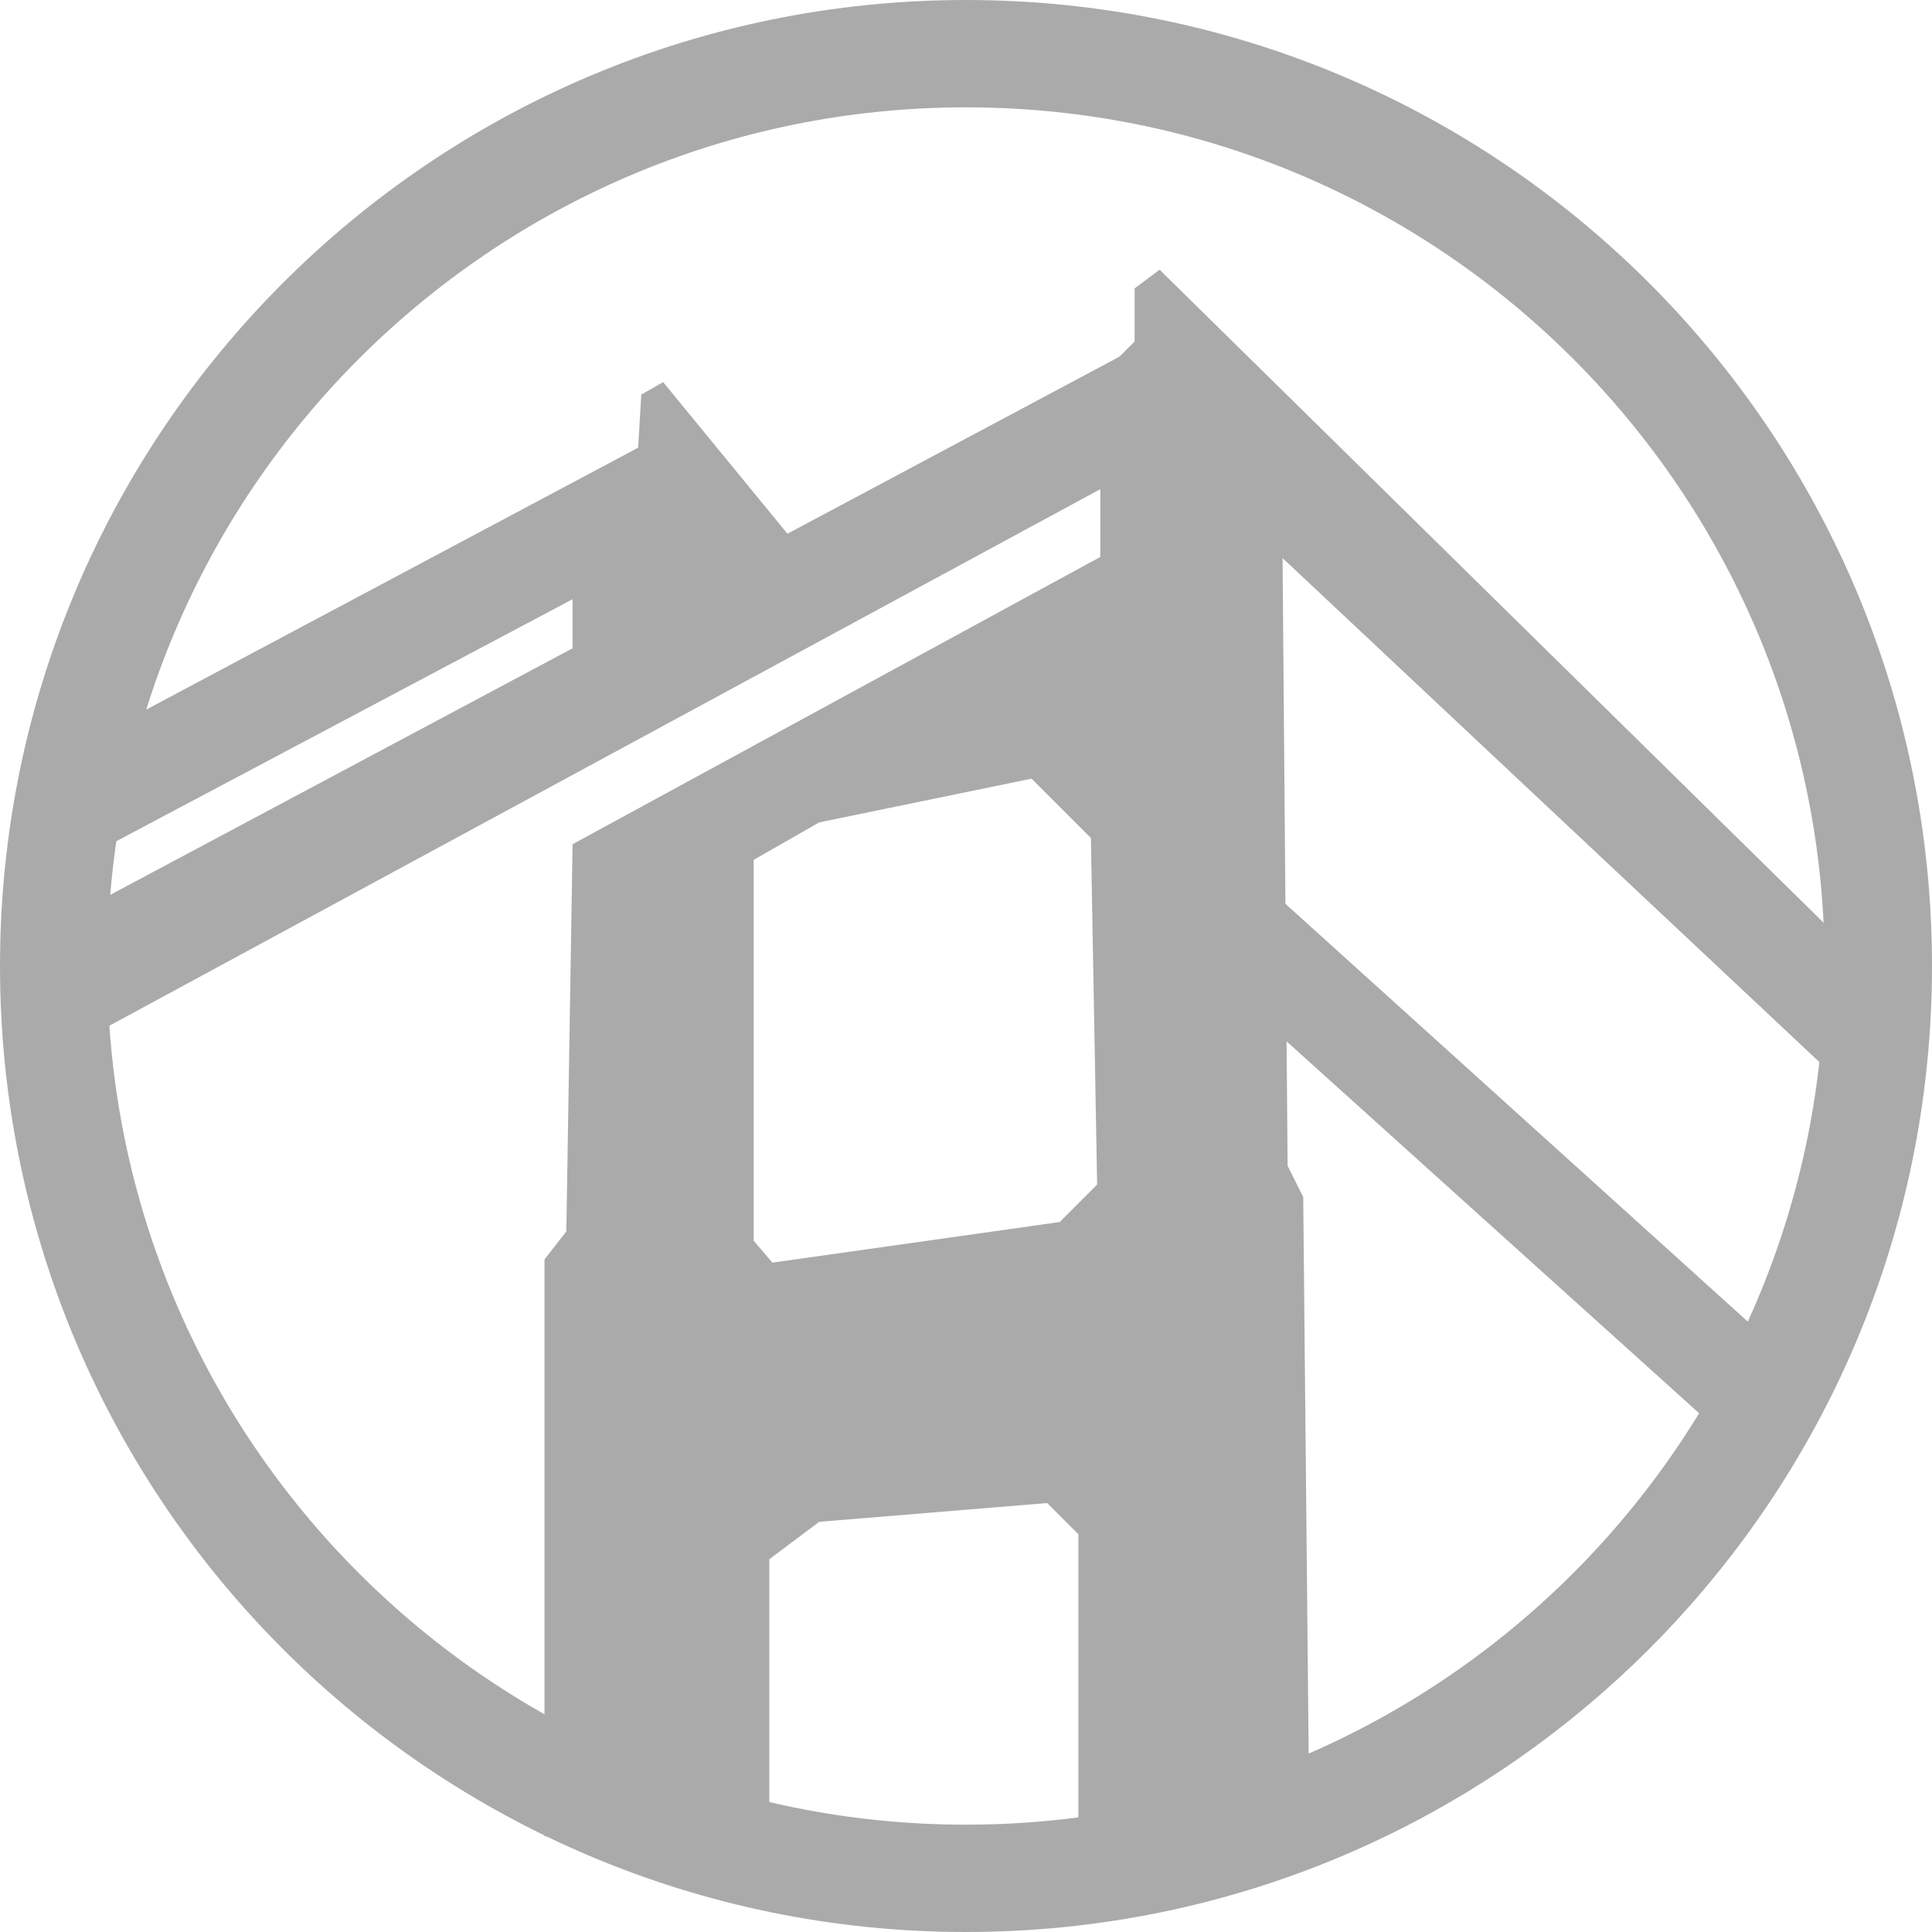
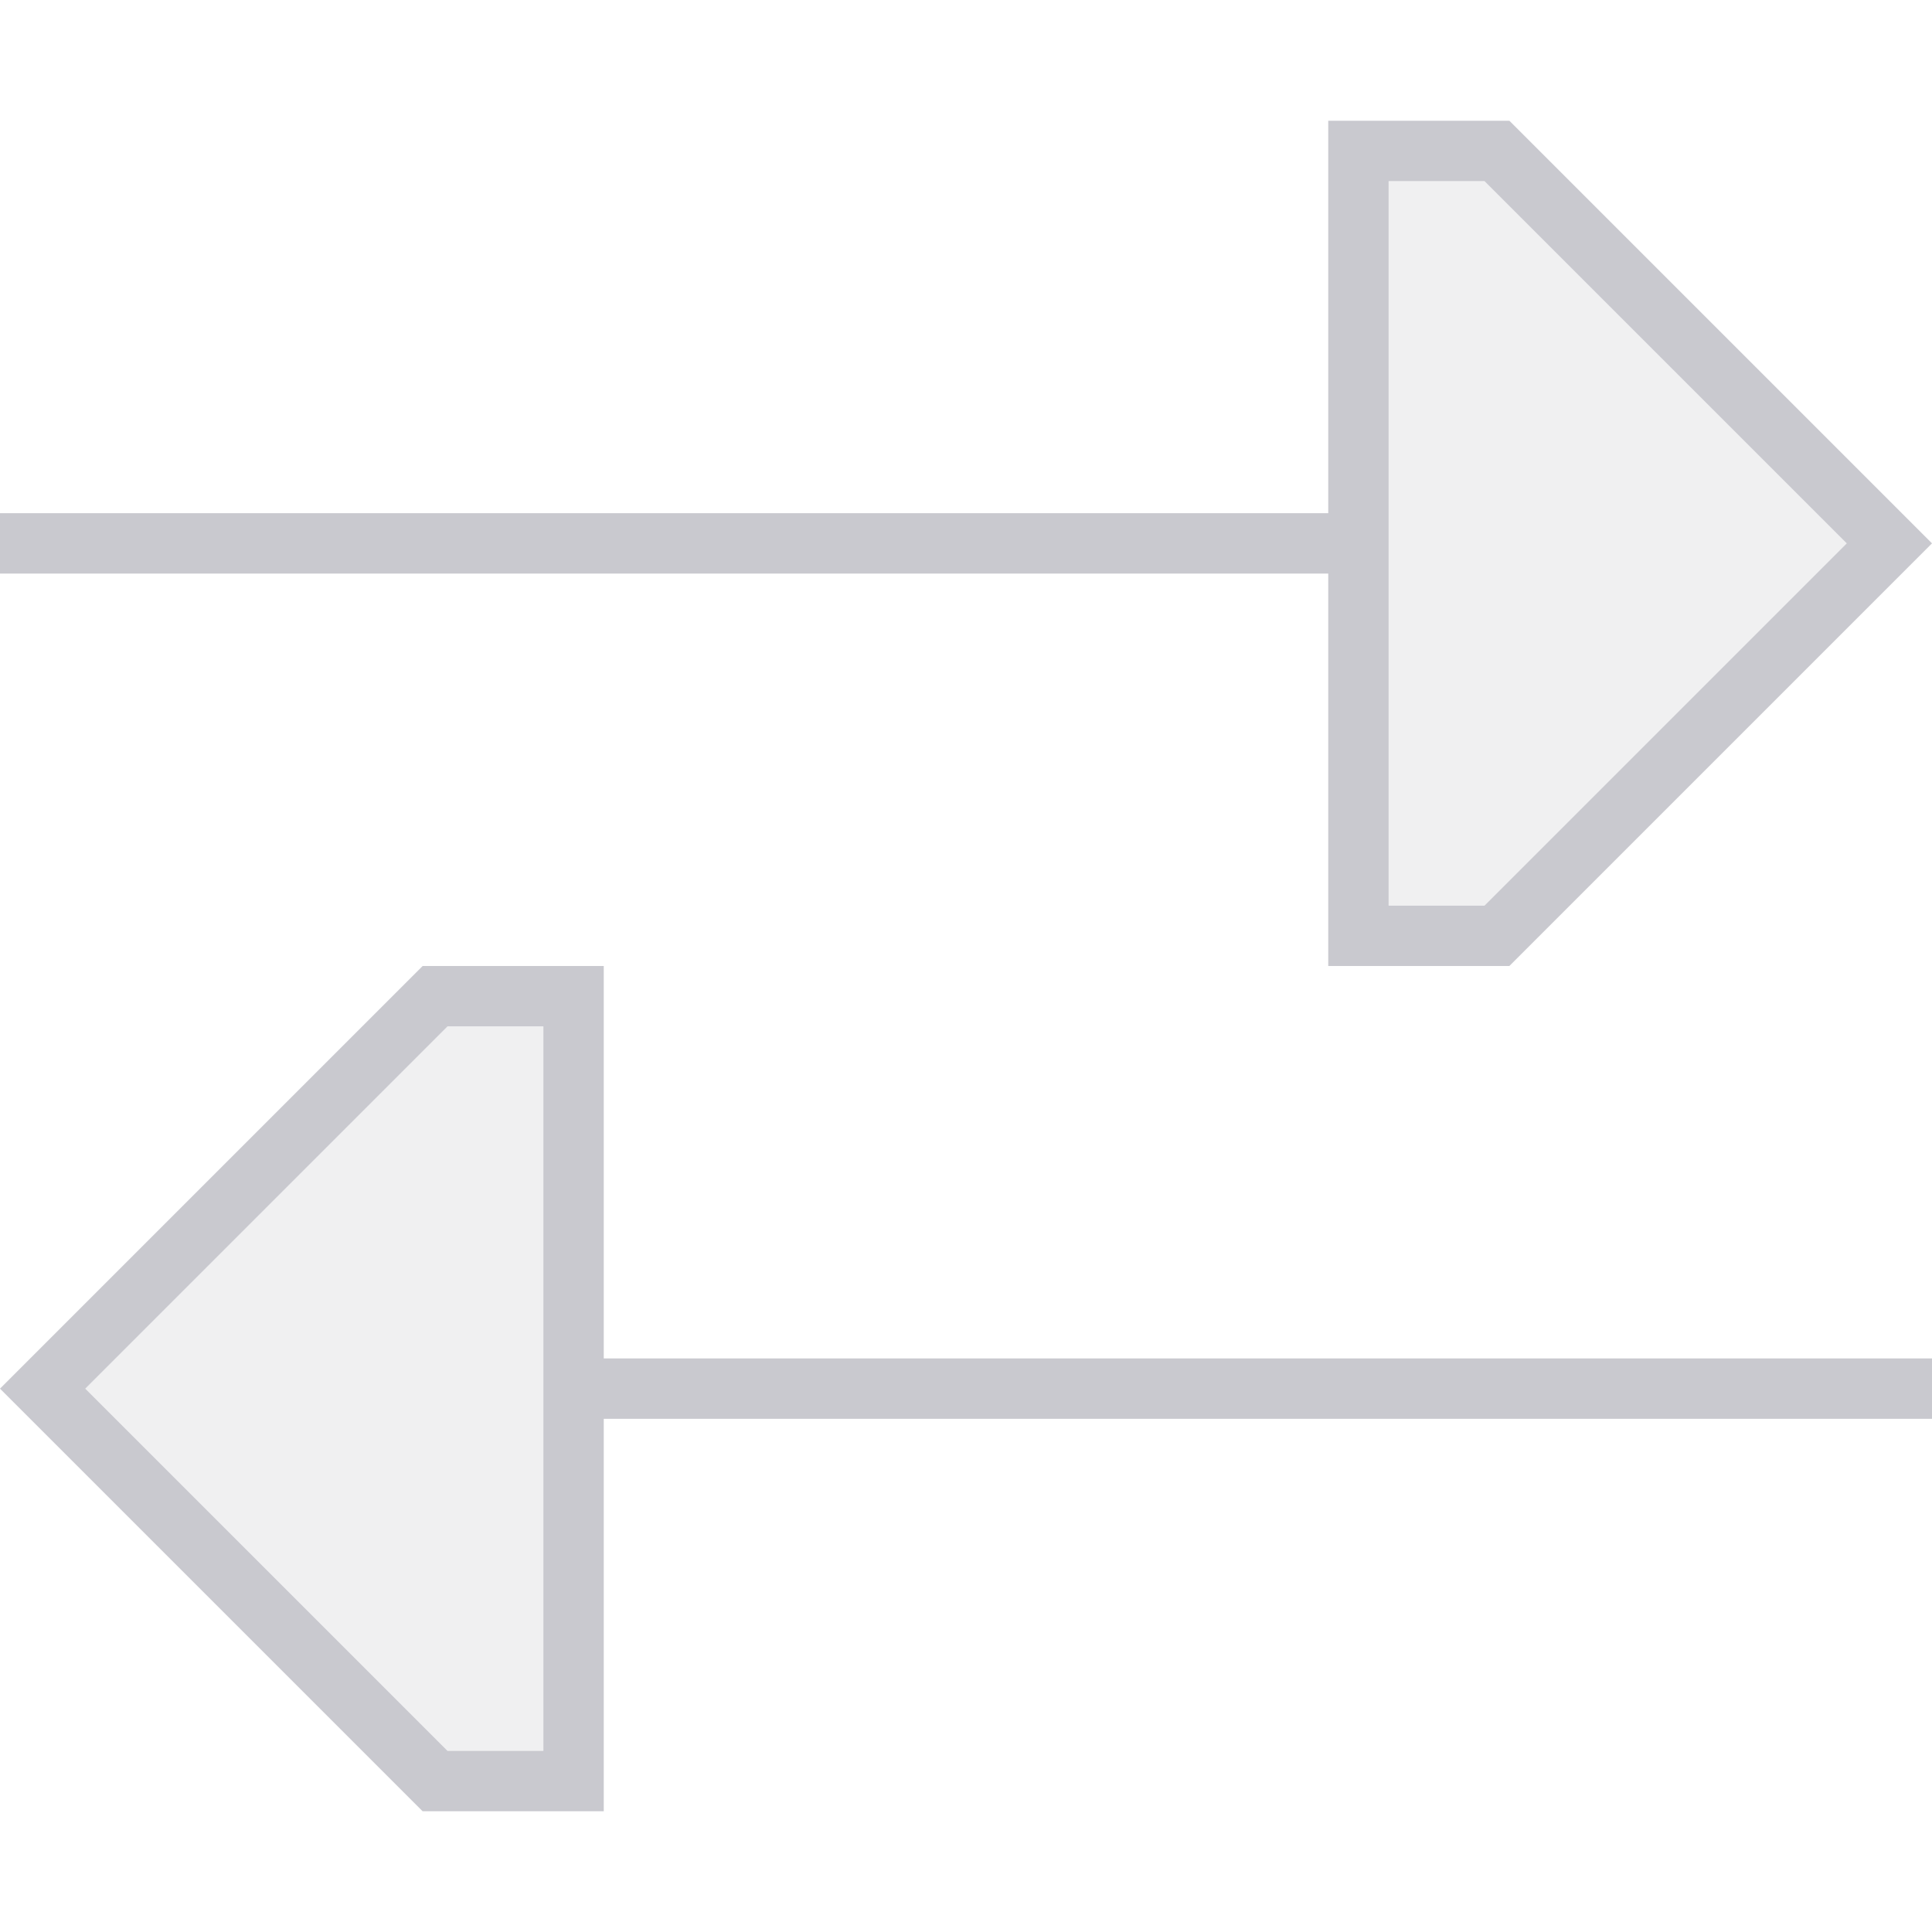
- <svg xmlns="http://www.w3.org/2000/svg" width="90px" height="90px" viewBox="0 0 90 90" version="1.1">
-   <g id="Page-1" stroke="none" stroke-width="1" fill="none" fill-rule="evenodd">
-     <g id="small-variant" transform="translate(-596, -1399)">
-       <g id="logo-tiny-circle" transform="translate(596, 1399)">
-         <circle id="Oval" stroke="#aaa" stroke-width="5" cx="45" cy="45" r="42.5" />
-         <polygon id="Path-6-Copy-14" fill="#aaa" points="59.545 41.8 83.691 63.618 81 67.5 59.589 48.2" />
-         <polygon id="Path-6-Copy-13" fill="#aaa" points="43.836 31.764 50.236 30.891 54.018 33.655 53 41.073" />
-         <path d="M26.673,30.891 L26.673,23.036 L29.727,20.855 L29.873,18.382 C30.552,17.994 30.891,17.8 30.891,17.8 C30.891,17.8 32.879,20.224 36.855,25.073 L26.673,30.891 Z" id="Combined-Shape-Copy-14" fill="#aaa" />
-         <path d="M54.018,12.564 L59.691,19.255 L59.982,54.309 L60.709,55.764 L61,85.545 L50.236,85.545 L50.236,71.473 L48.782,70.018 L38.164,70.891 L35.836,72.636 L35.836,85.545 L25.364,85.545 L25.364,58.673 L26.382,57.364 L26.673,39.327 L51.255,25.945 L51.255,17.509 L52.855,15.909 L52.855,13.436 L54.018,12.564 Z M48.055,36.273 L38.164,38.309 L35.109,40.055 L35.109,57.8 L35.982,58.818 L49.364,56.927 L51.109,55.182 L50.818,39.036 L48.055,36.273 Z" id="Combined-Shape-Copy-13" fill="#aaa" />
-         <polygon id="Path-4-Copy-7" fill="#aaa" points="1 43.891 54.018 15.618 54.018 21.291 1 50" />
-         <path d="M2,35.618 C2,35.618 2,37.412 2,41 L26.818,27.836 L29.727,20.855 C11.242,30.697 2,35.618 2,35.618 Z" id="Path-5-Copy-7" fill="#aaa" />
-         <polygon id="Path-7-Copy-7" fill="#aaa" points="54.018 12.564 59.691 25.945 86.847 51.441 87 45" />
-       </g>
-     </g>
+ <svg xmlns="http://www.w3.org/2000/svg" viewBox="0 0 512 512">
+   <g>
+     <path fill="hsl(240, 5%, 86%)" opacity=".4" d="M22.6 368l96-96 25.4 0 0 192-25.4 0-96-96zM368 48l25.4 0 96 96-96 96L368 240l0-192z" />
+     <path fill="hsl(240, 6%, 80%)" d="M512 144l-11.3-11.3L400 32l-32 0-16 0 0 16 0 88-8 0L8 136l-8 0 0 16 8 0 336 0 8 0 0 88 0 16 16 0 32 0L500.7 155.3 512 144zM368 48l25.4 0 96 96-96 96L368 240l0-192zM160 464l0-88 344 0 8 0 0-16-8 0-344 0 0-88 0-16-16 0-32 0L11.3 356.7 0 368l11.3 11.3L112 480l32 0 16 0 0-16zm-41.4 0l-96-96 96-96 25.4 0 0 192-25.4 0z" />
  </g>
</svg>
